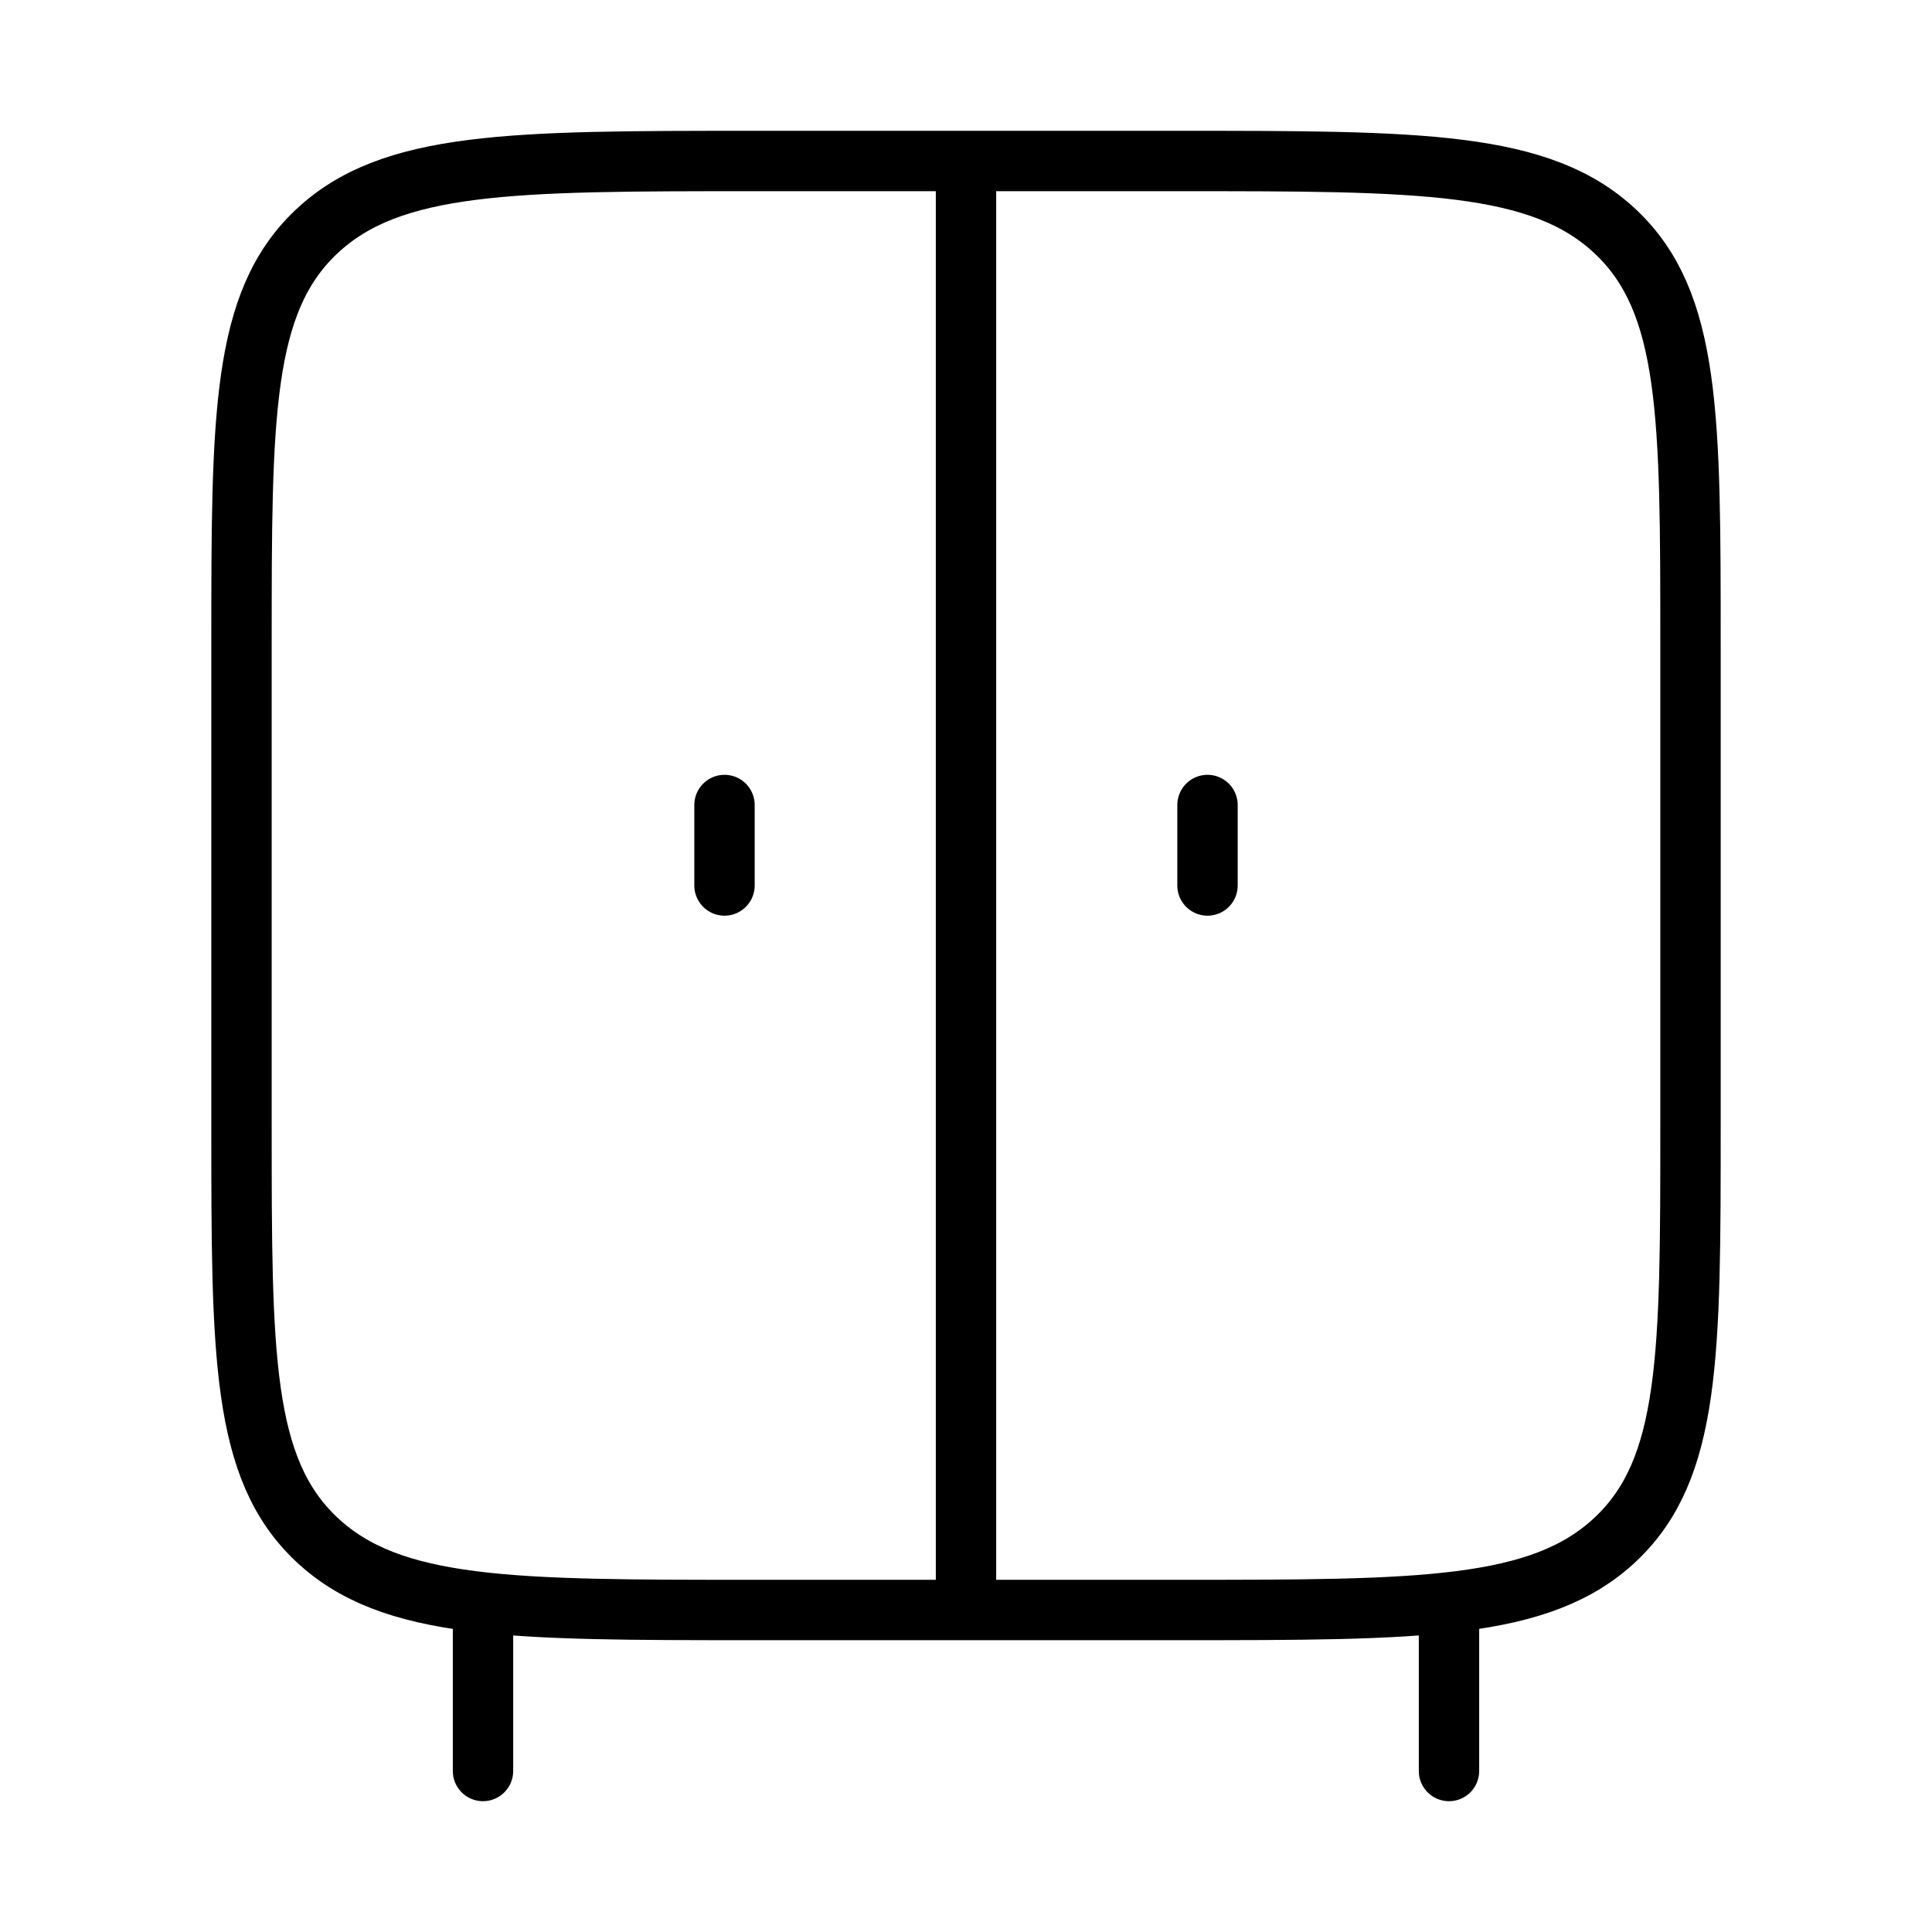
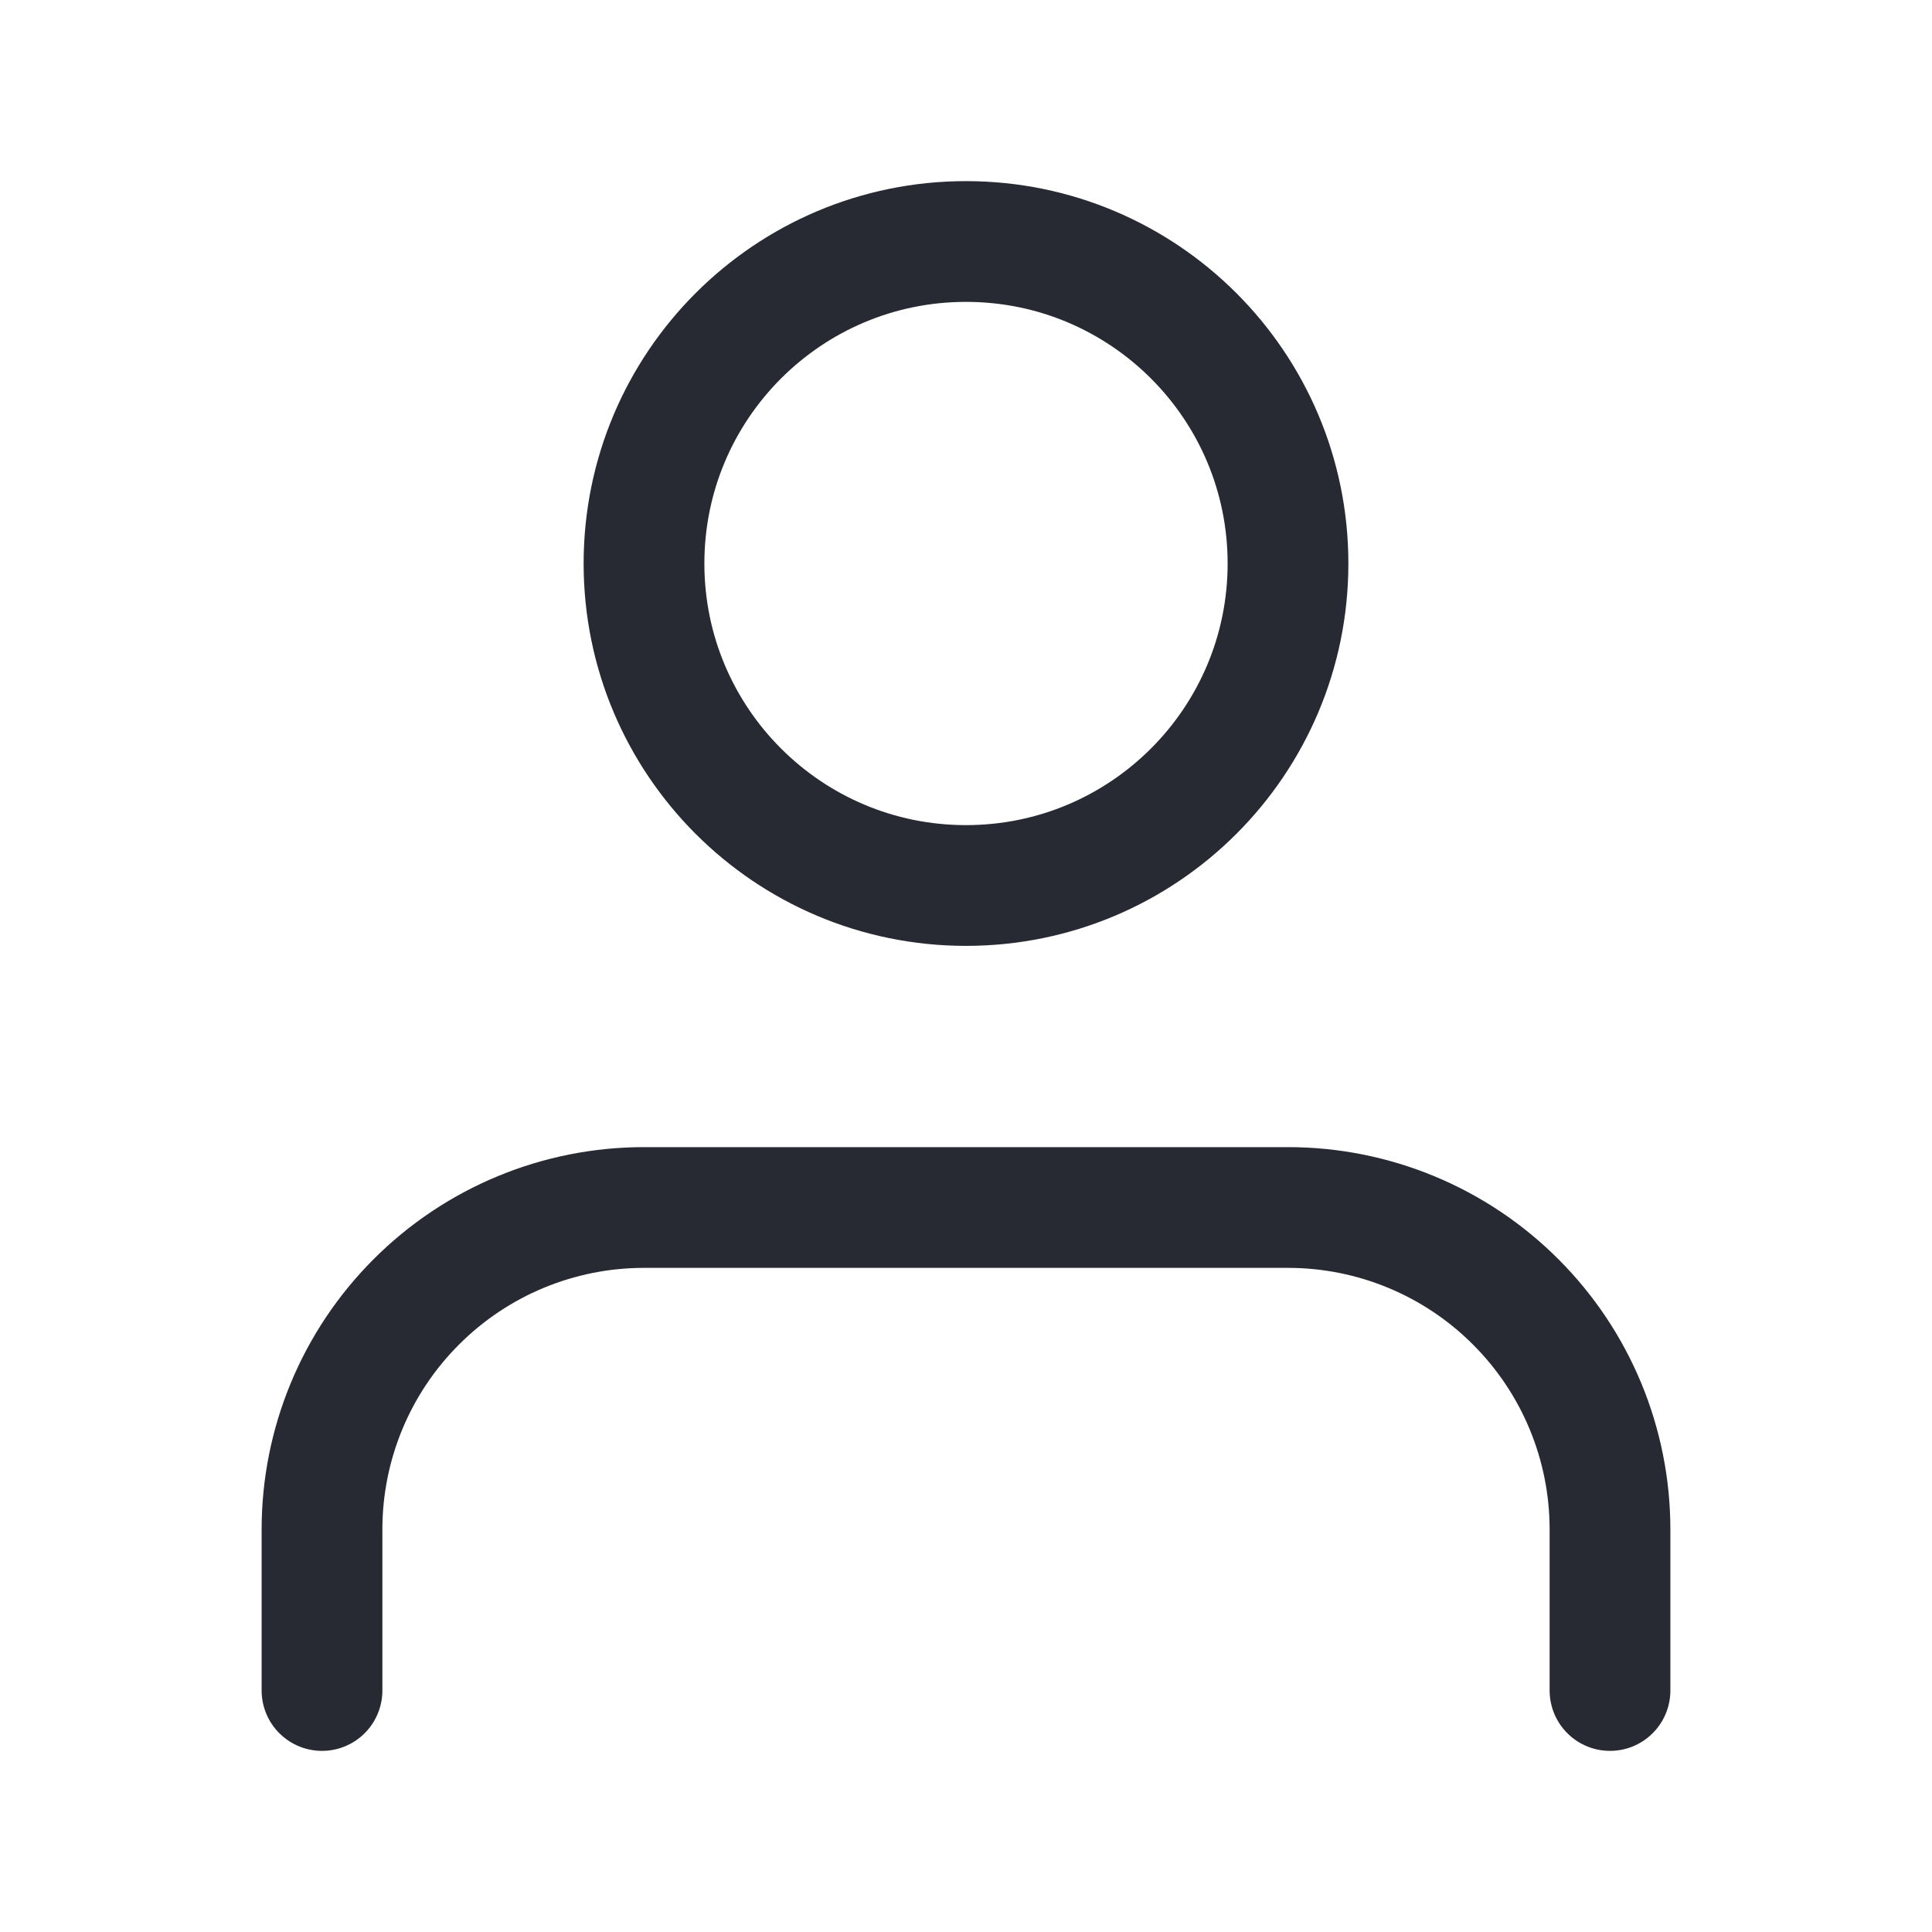
- <svg xmlns="http://www.w3.org/2000/svg" width="48" height="48" viewBox="0 0 48 48" fill="none">
-   <path d="M12 40V44M36 40V44M24 40V4M18 20V22M30 20V22M6 28V16C6 10.344 6 7.514 7.86 5.758C9.72 4.002 12.716 4 18.706 4H29.294C35.284 4 38.278 4 40.14 5.758C42 7.514 42 10.344 42 16V28C42 33.656 42 36.486 40.14 38.242C38.28 39.998 35.284 40 29.294 40H18.706C12.716 40 9.722 40 7.86 38.242C6 36.486 6 33.656 6 28Z" stroke="black" stroke-width="1.5" stroke-linecap="round" stroke-linejoin="round" />
+ <svg xmlns="http://www.w3.org/2000/svg" width="24" height="24" viewBox="0 0 24 24" fill="none">
+   <path d="M20 21V19C20 17.939 19.579 16.922 18.828 16.172C18.078 15.421 17.061 15 16 15H8C6.939 15 5.922 15.421 5.172 16.172C4.421 16.922 4 17.939 4 19V21" stroke="#272A32" stroke-width="1.5" stroke-linecap="round" stroke-linejoin="round" />
+   <path d="M12 11C14.209 11 16 9.209 16 7C16 4.791 14.209 3 12 3C9.791 3 8 4.791 8 7C8 9.209 9.791 11 12 11Z" stroke="#272A32" stroke-width="1.5" stroke-linecap="round" stroke-linejoin="round" />
</svg>
